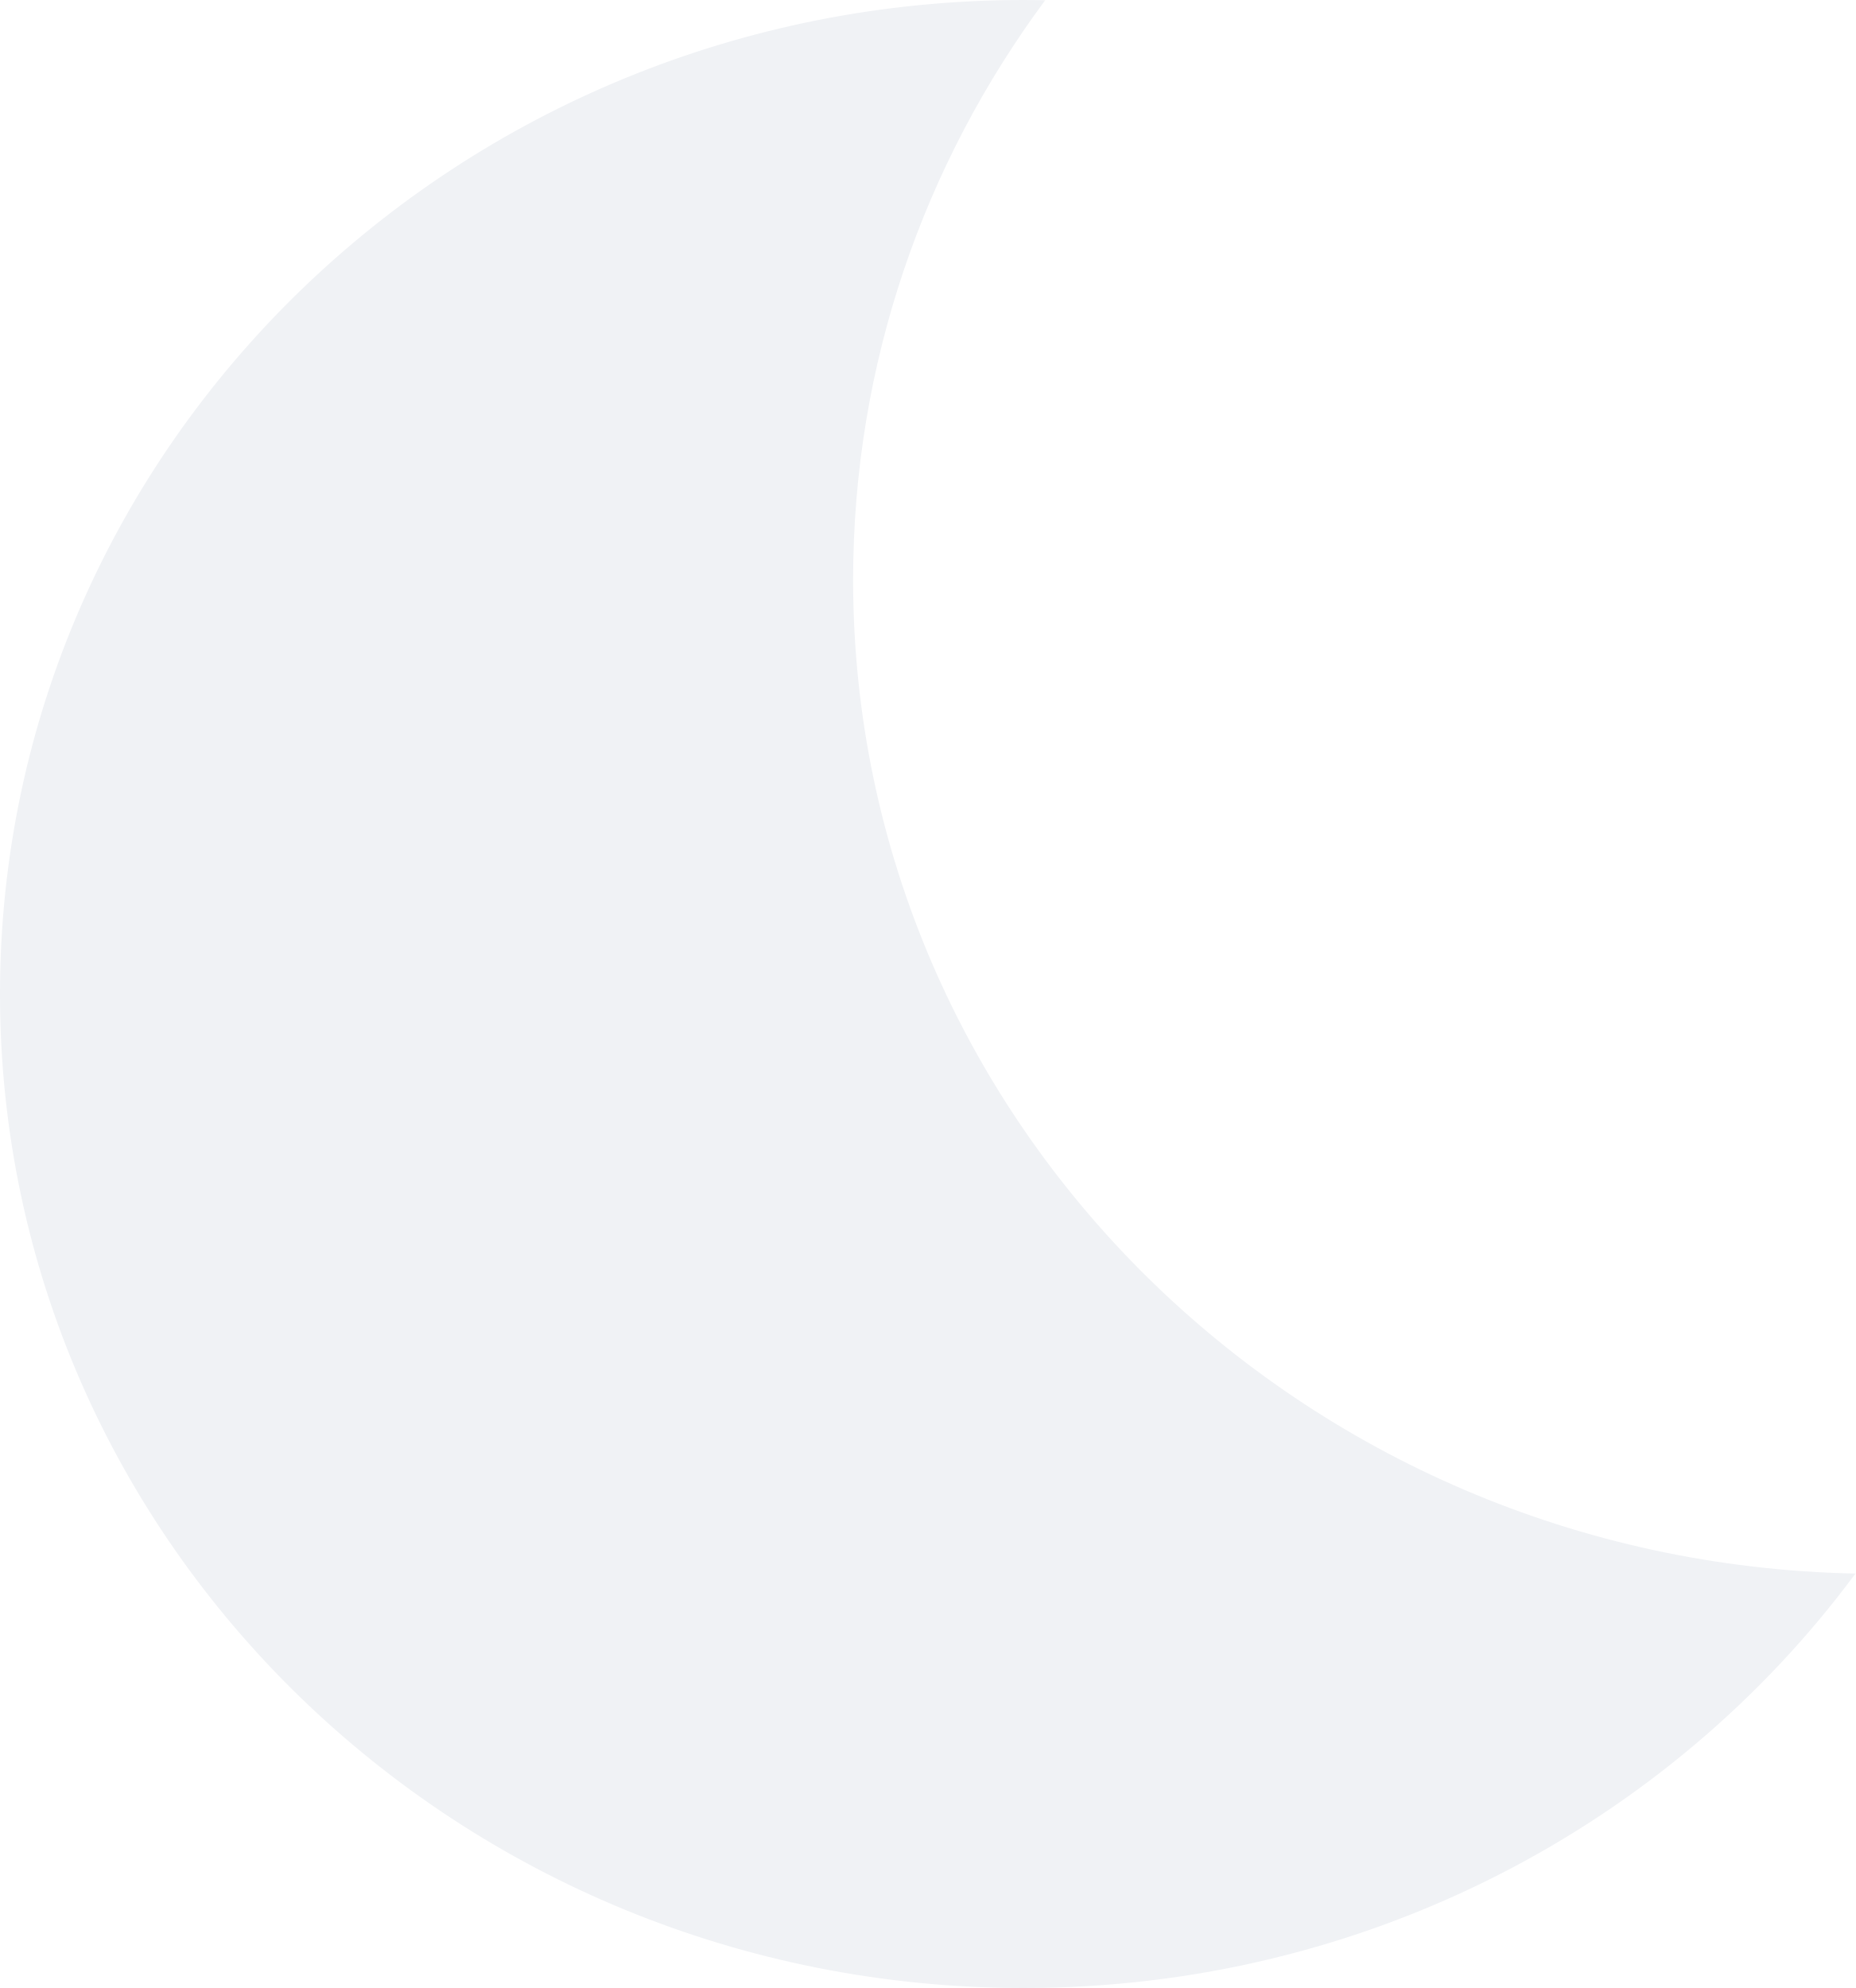
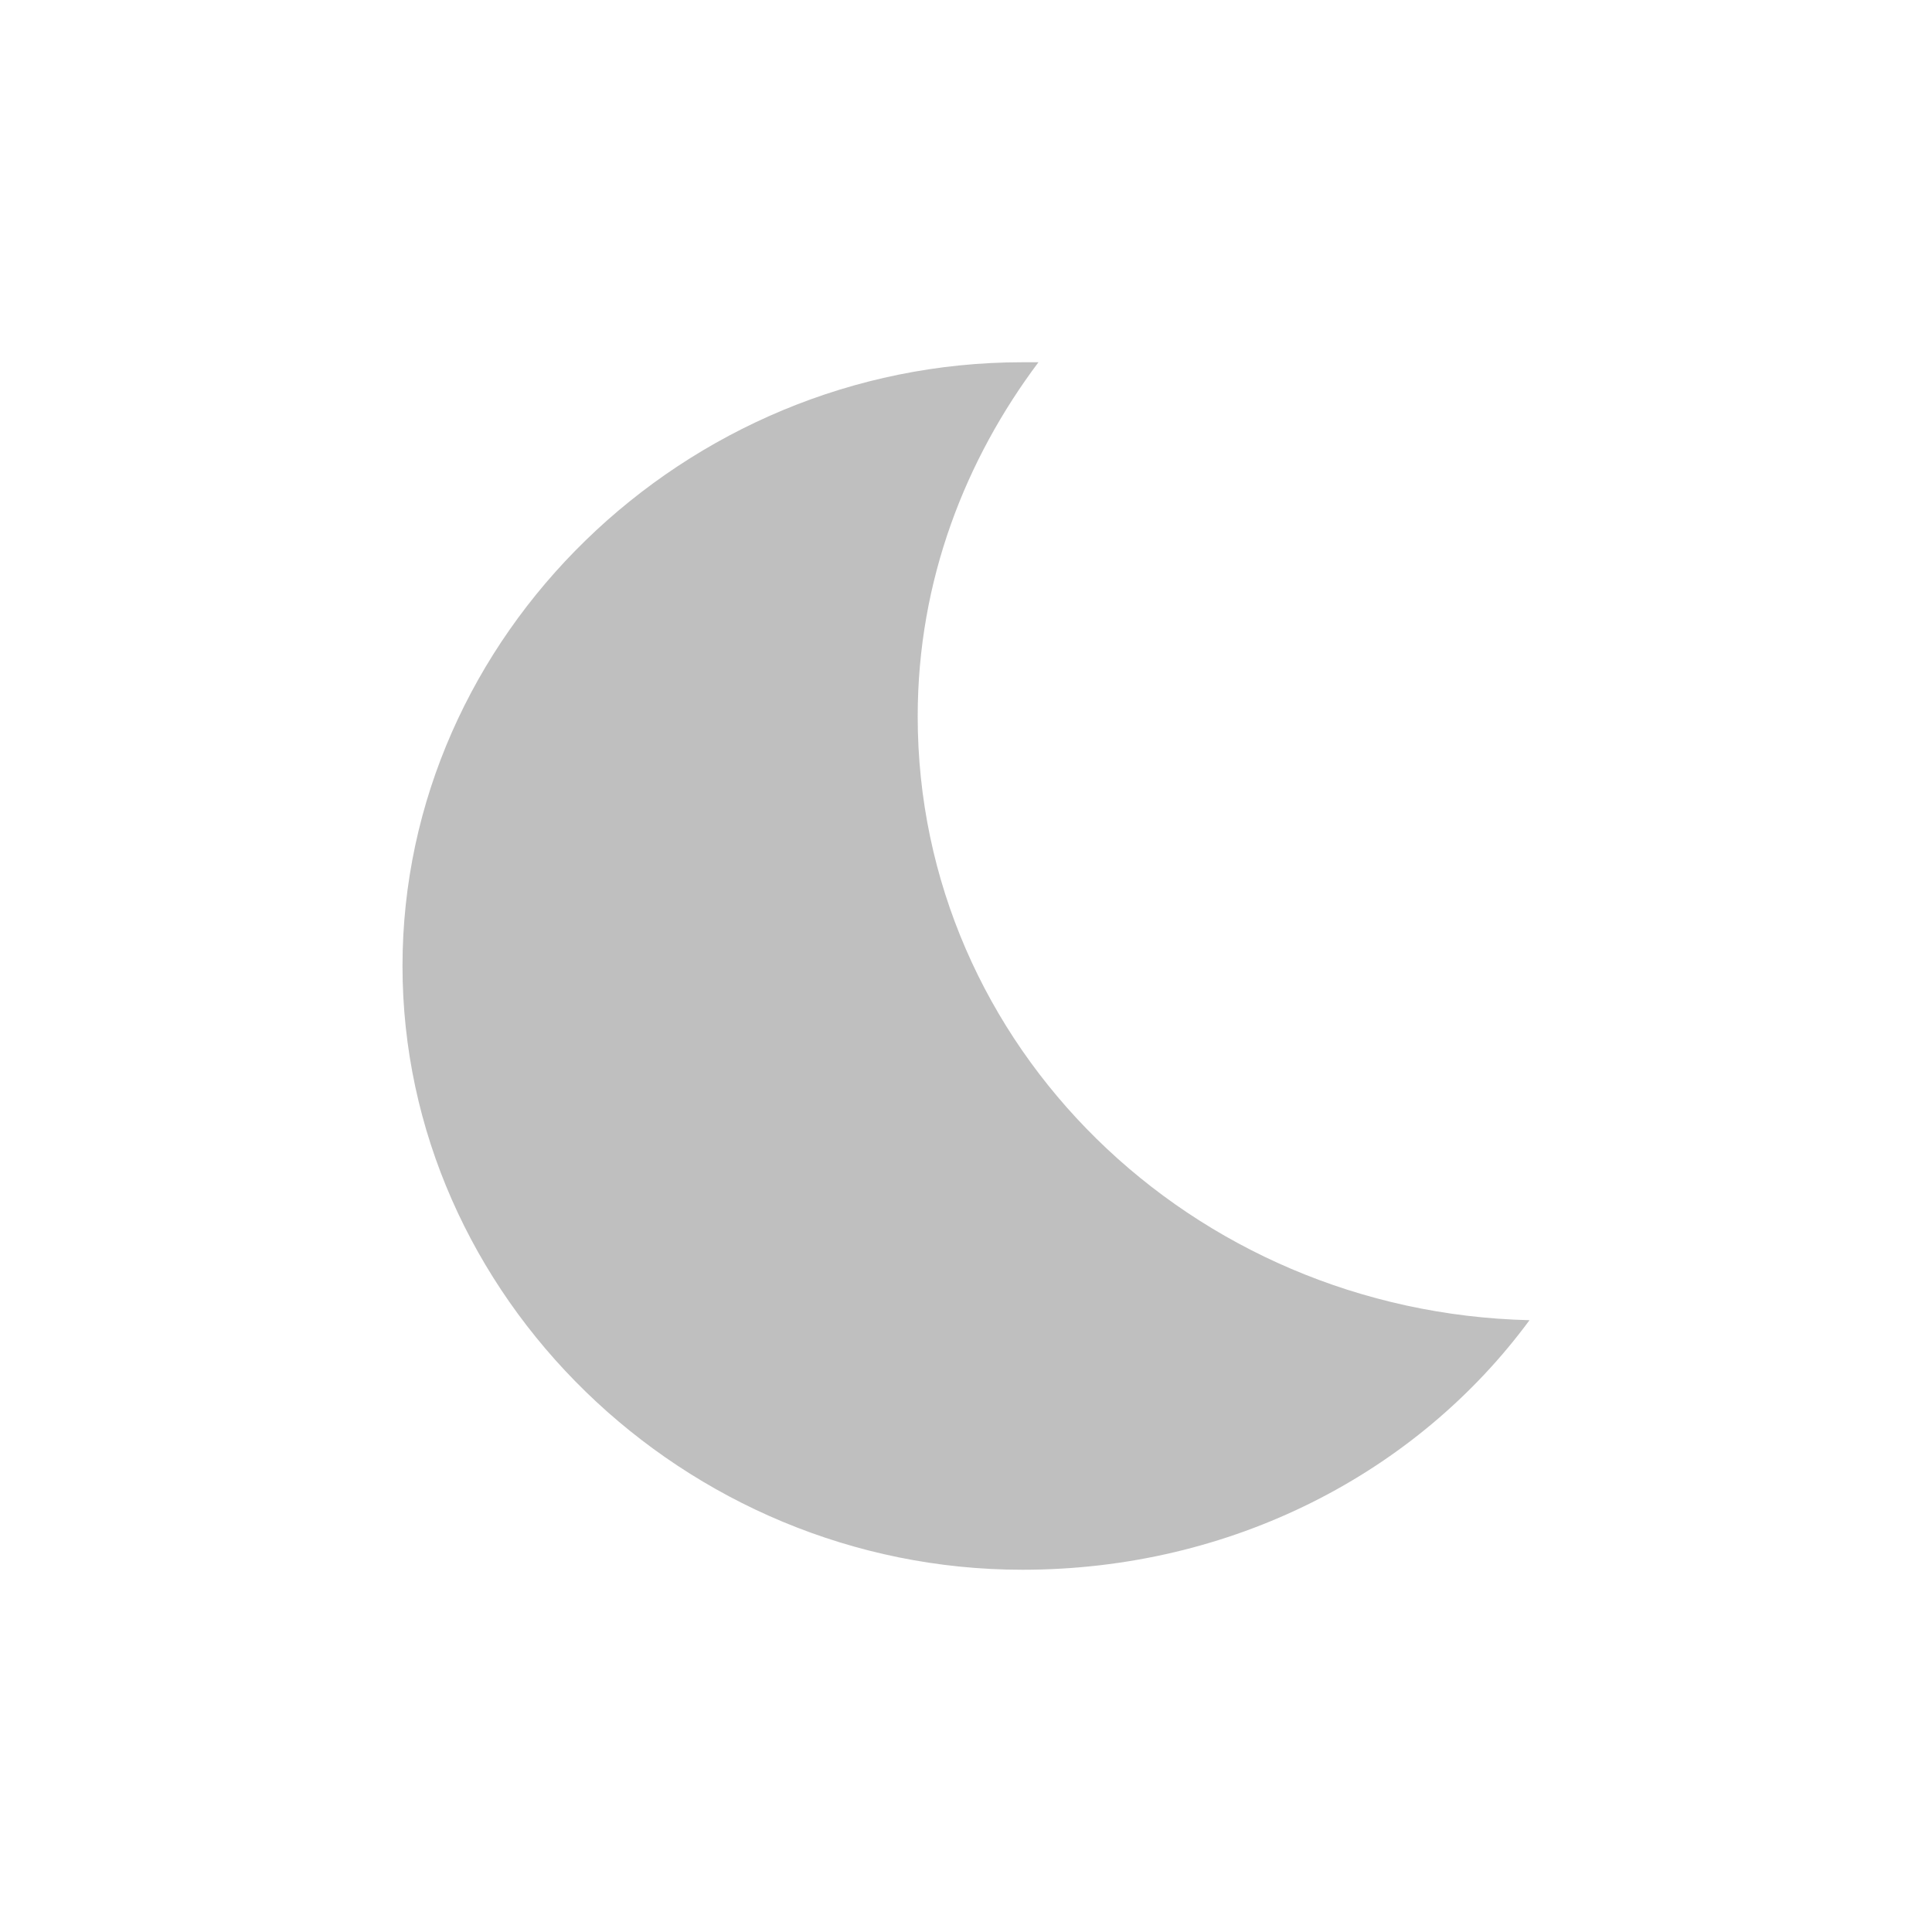
- <svg xmlns="http://www.w3.org/2000/svg" width="14" height="15" viewBox="0 0 14 15" fill="none">
-   <path fill-rule="evenodd" clip-rule="evenodd" d="M7.886 0.002C7.832 0.001 7.778 0 7.724 0C3.458 0 0 3.358 0 7.5C0 11.642 3.458 15 7.724 15C10.309 15 12.598 13.767 14 11.873C9.808 11.79 6.437 8.465 6.437 4.375C6.437 2.743 6.974 1.233 7.886 0.002Z" fill="#F0F2F5" />
+ <svg xmlns="http://www.w3.org/2000/svg" version="1.1" id="Capa_1" x="0px" y="0px" viewBox="0 0 24 24" style="enable-background:new 0 0 24 24;" xml:space="preserve">
+   <style type="text/css">
+ 	.st0{fill:#BFBFBF;}
+ </style>
+   <path class="st0" d="M12.9,4.5c-0.1,0-0.1,0-0.2,0C8.5,4.5,5,7.9,5,12s3.5,7.5,7.7,7.5c2.6,0,4.9-1.2,6.3-3.1  c-4.2-0.1-7.6-3.4-7.6-7.5C11.4,7.2,12,5.7,12.9,4.5z" />
</svg>
